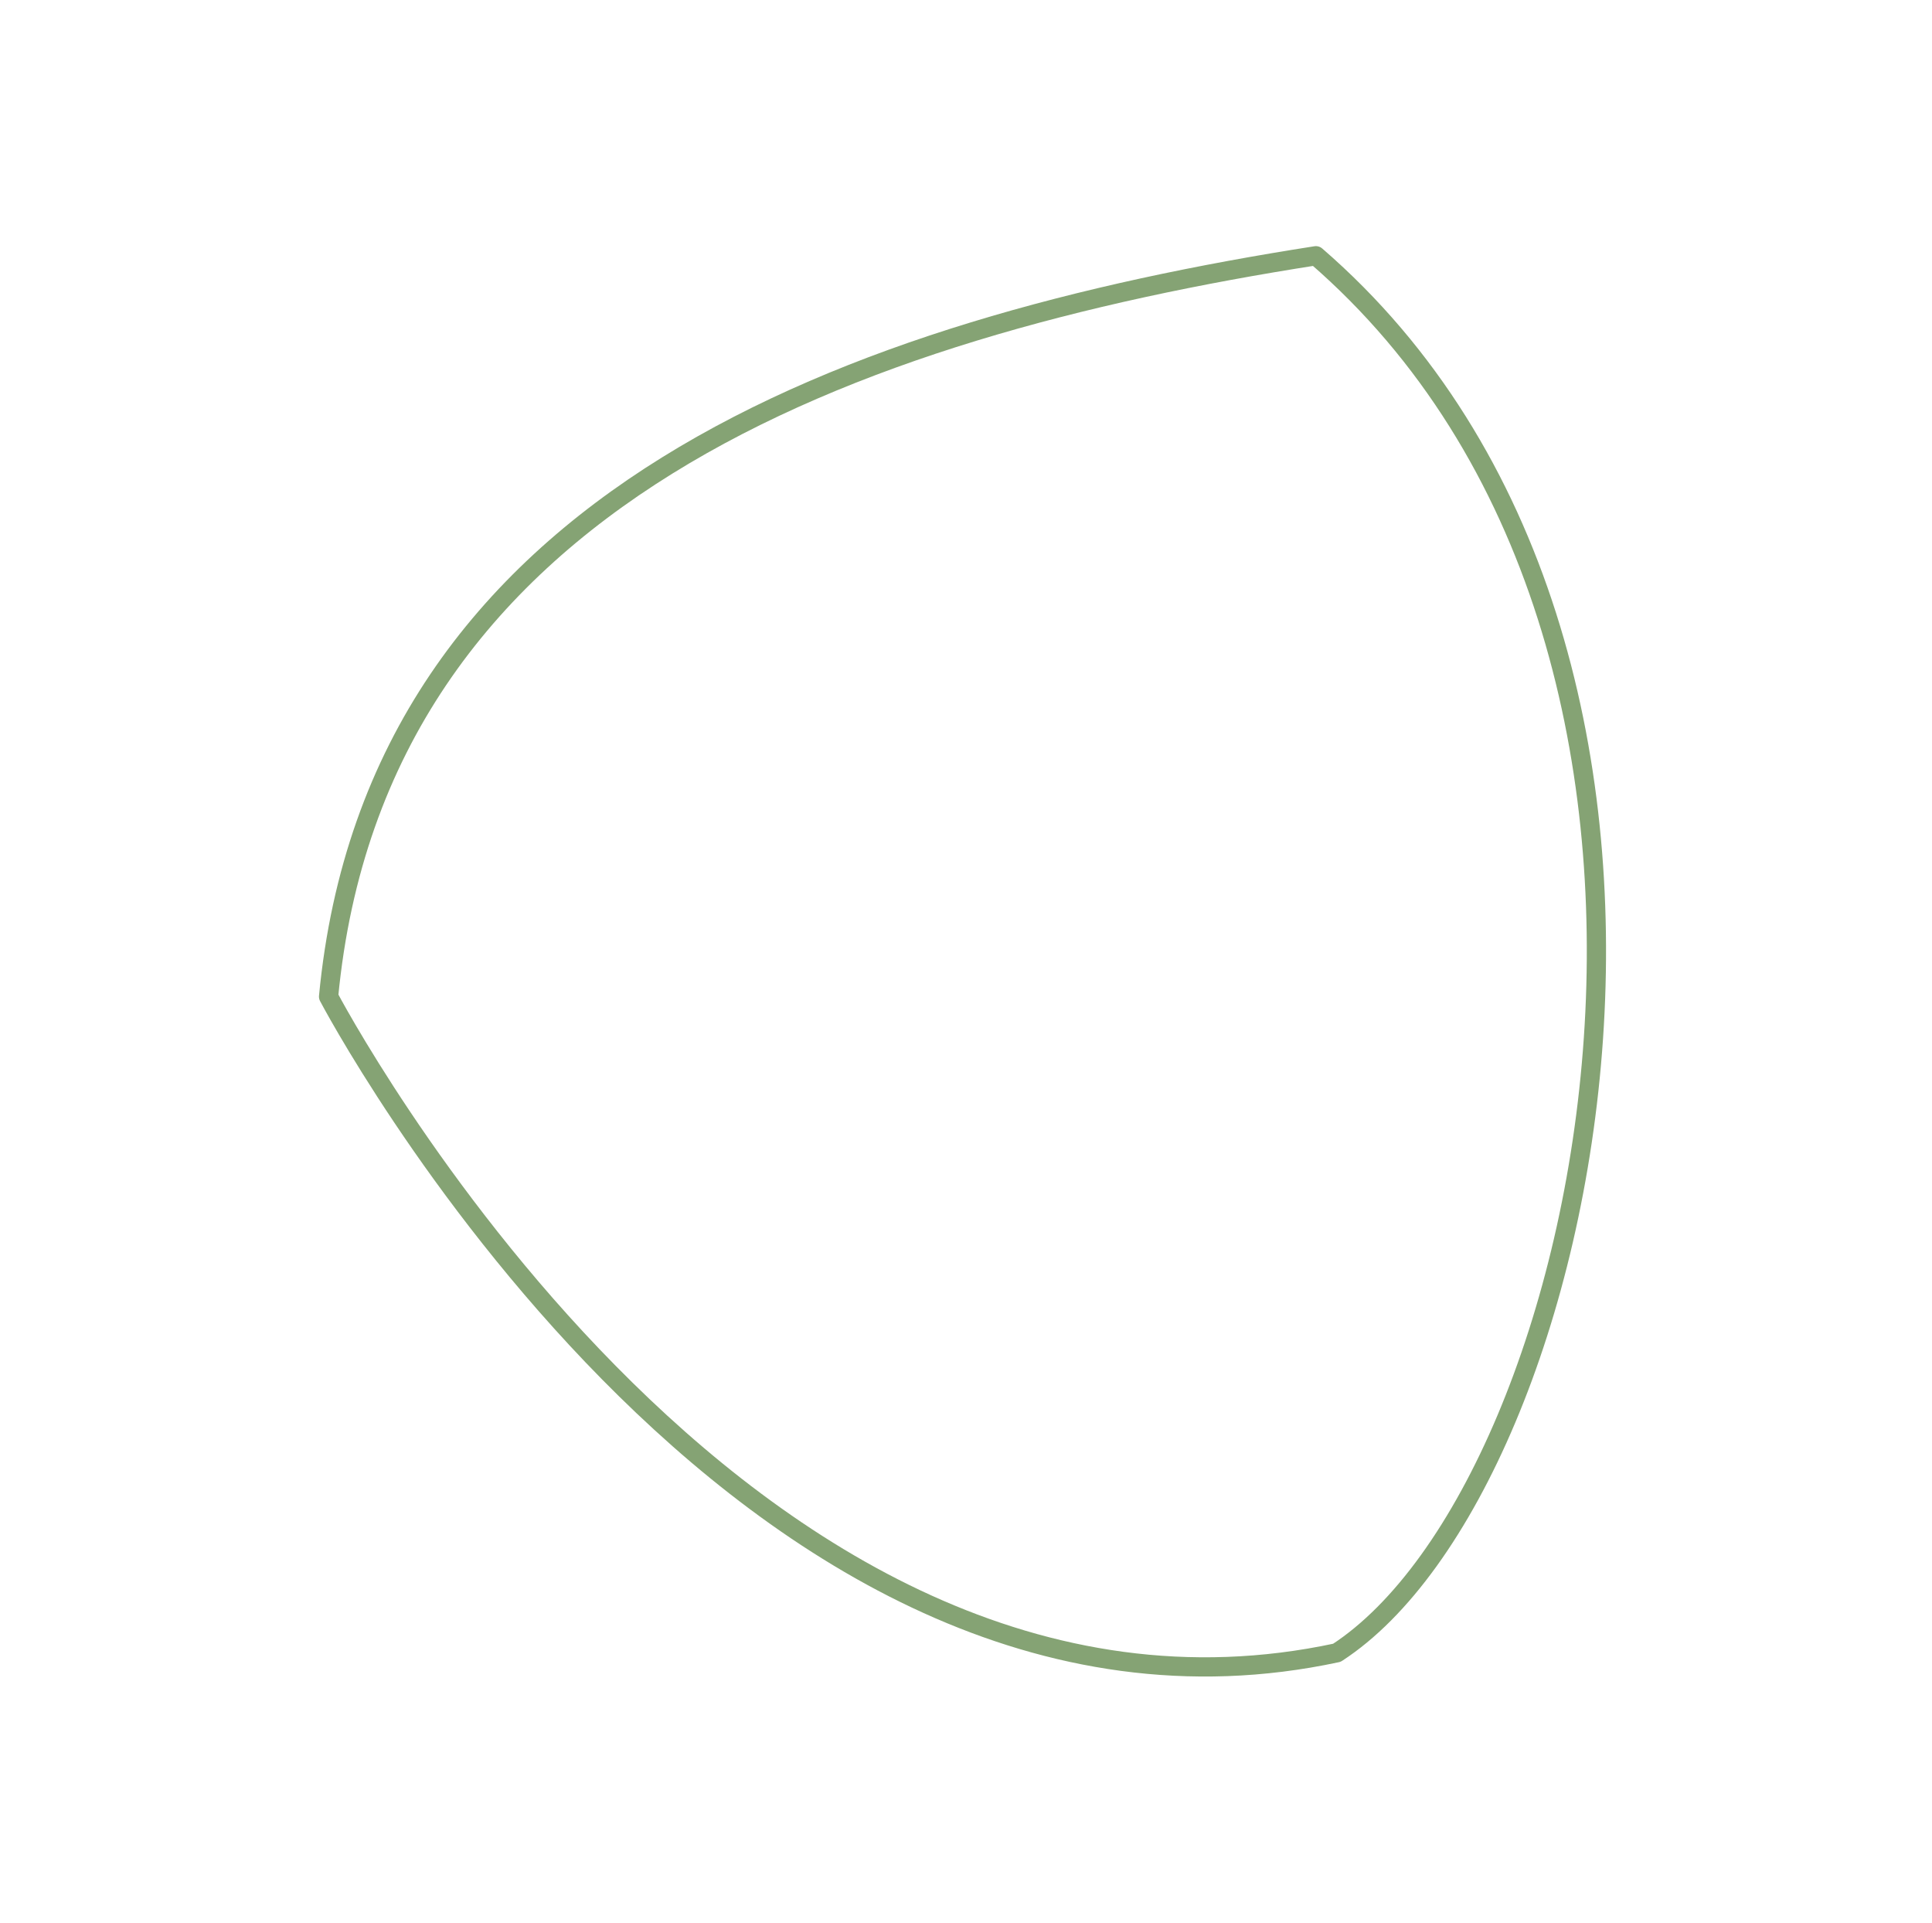
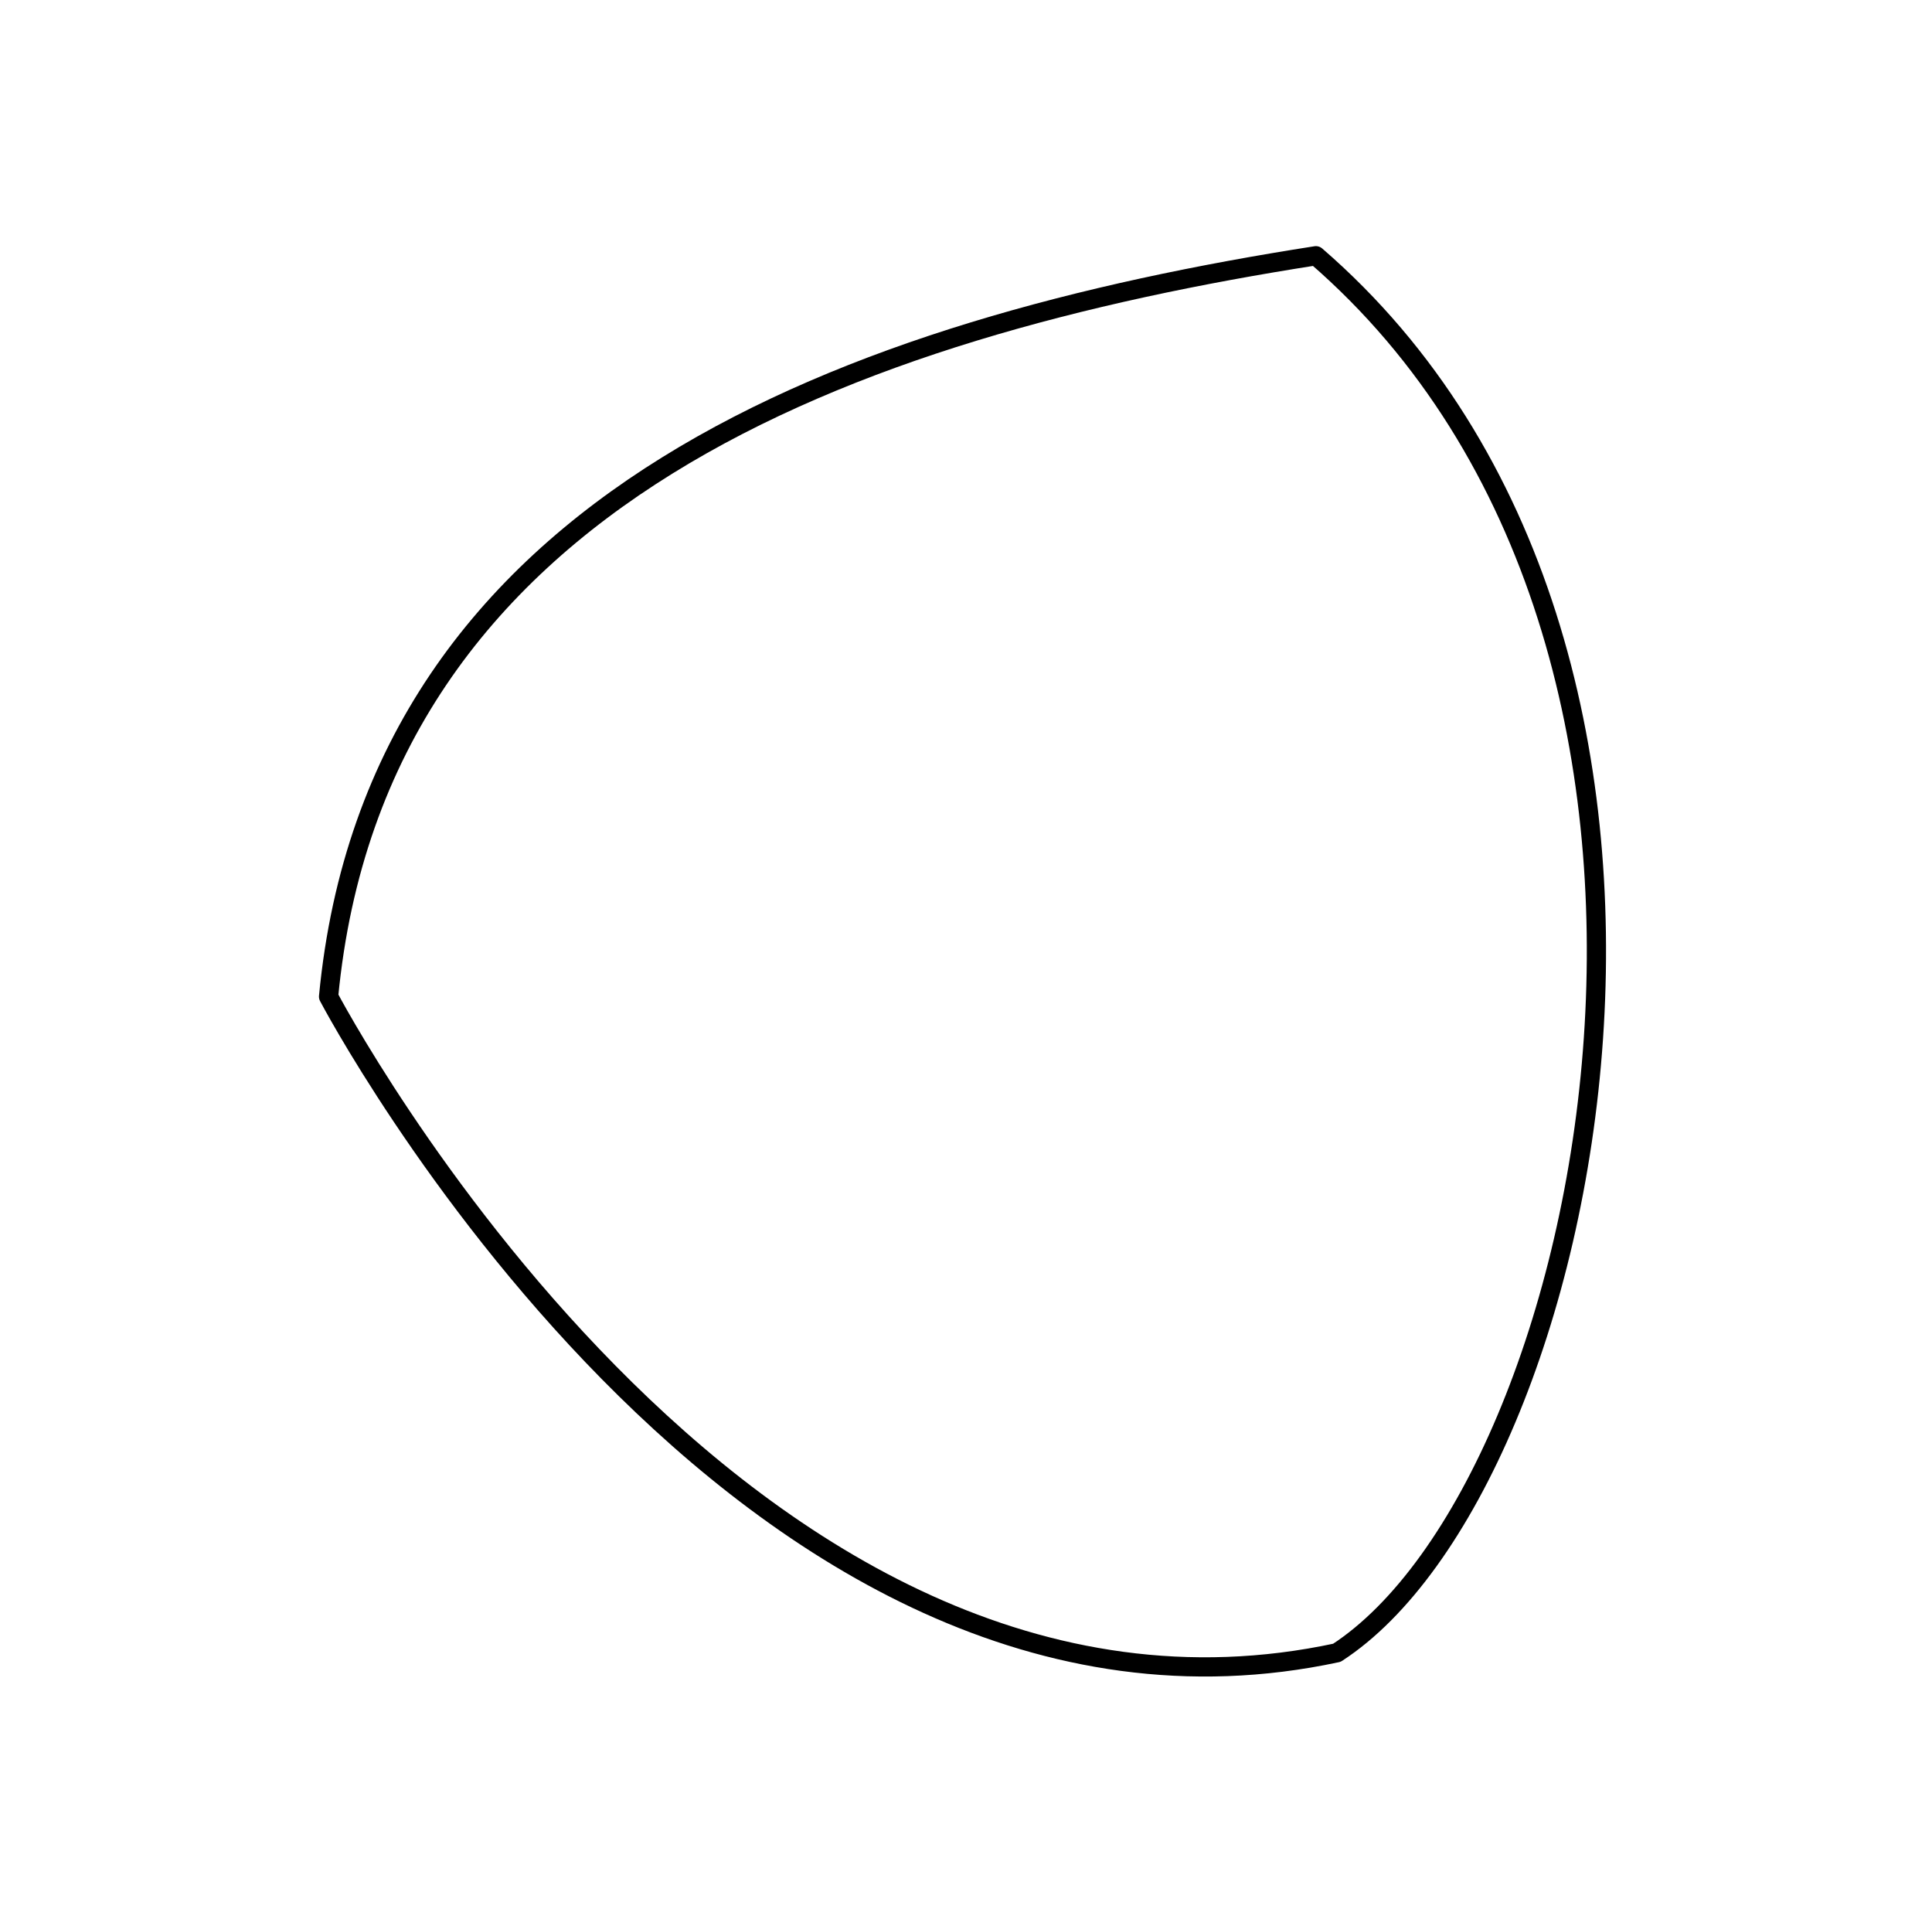
<svg xmlns="http://www.w3.org/2000/svg" width="201" height="200" viewBox="0 0 201 200" fill="none">
-   <path d="M139.087 171.926C77.008 185.251 34.184 103.67 34.184 103.67C39.147 51.623 88.895 34.098 136.905 26.604C184.086 67.408 165.985 154.439 139.087 171.926Z" stroke="#85A374" stroke-width="2" stroke-linecap="round" stroke-linejoin="round" />
+   <path d="M139.087 171.926C77.008 185.251 34.184 103.67 34.184 103.67C39.147 51.623 88.895 34.098 136.905 26.604C184.086 67.408 165.985 154.439 139.087 171.926Z" stroke="currentColor" stroke-width="2" stroke-linecap="round" stroke-linejoin="round" />
</svg>
